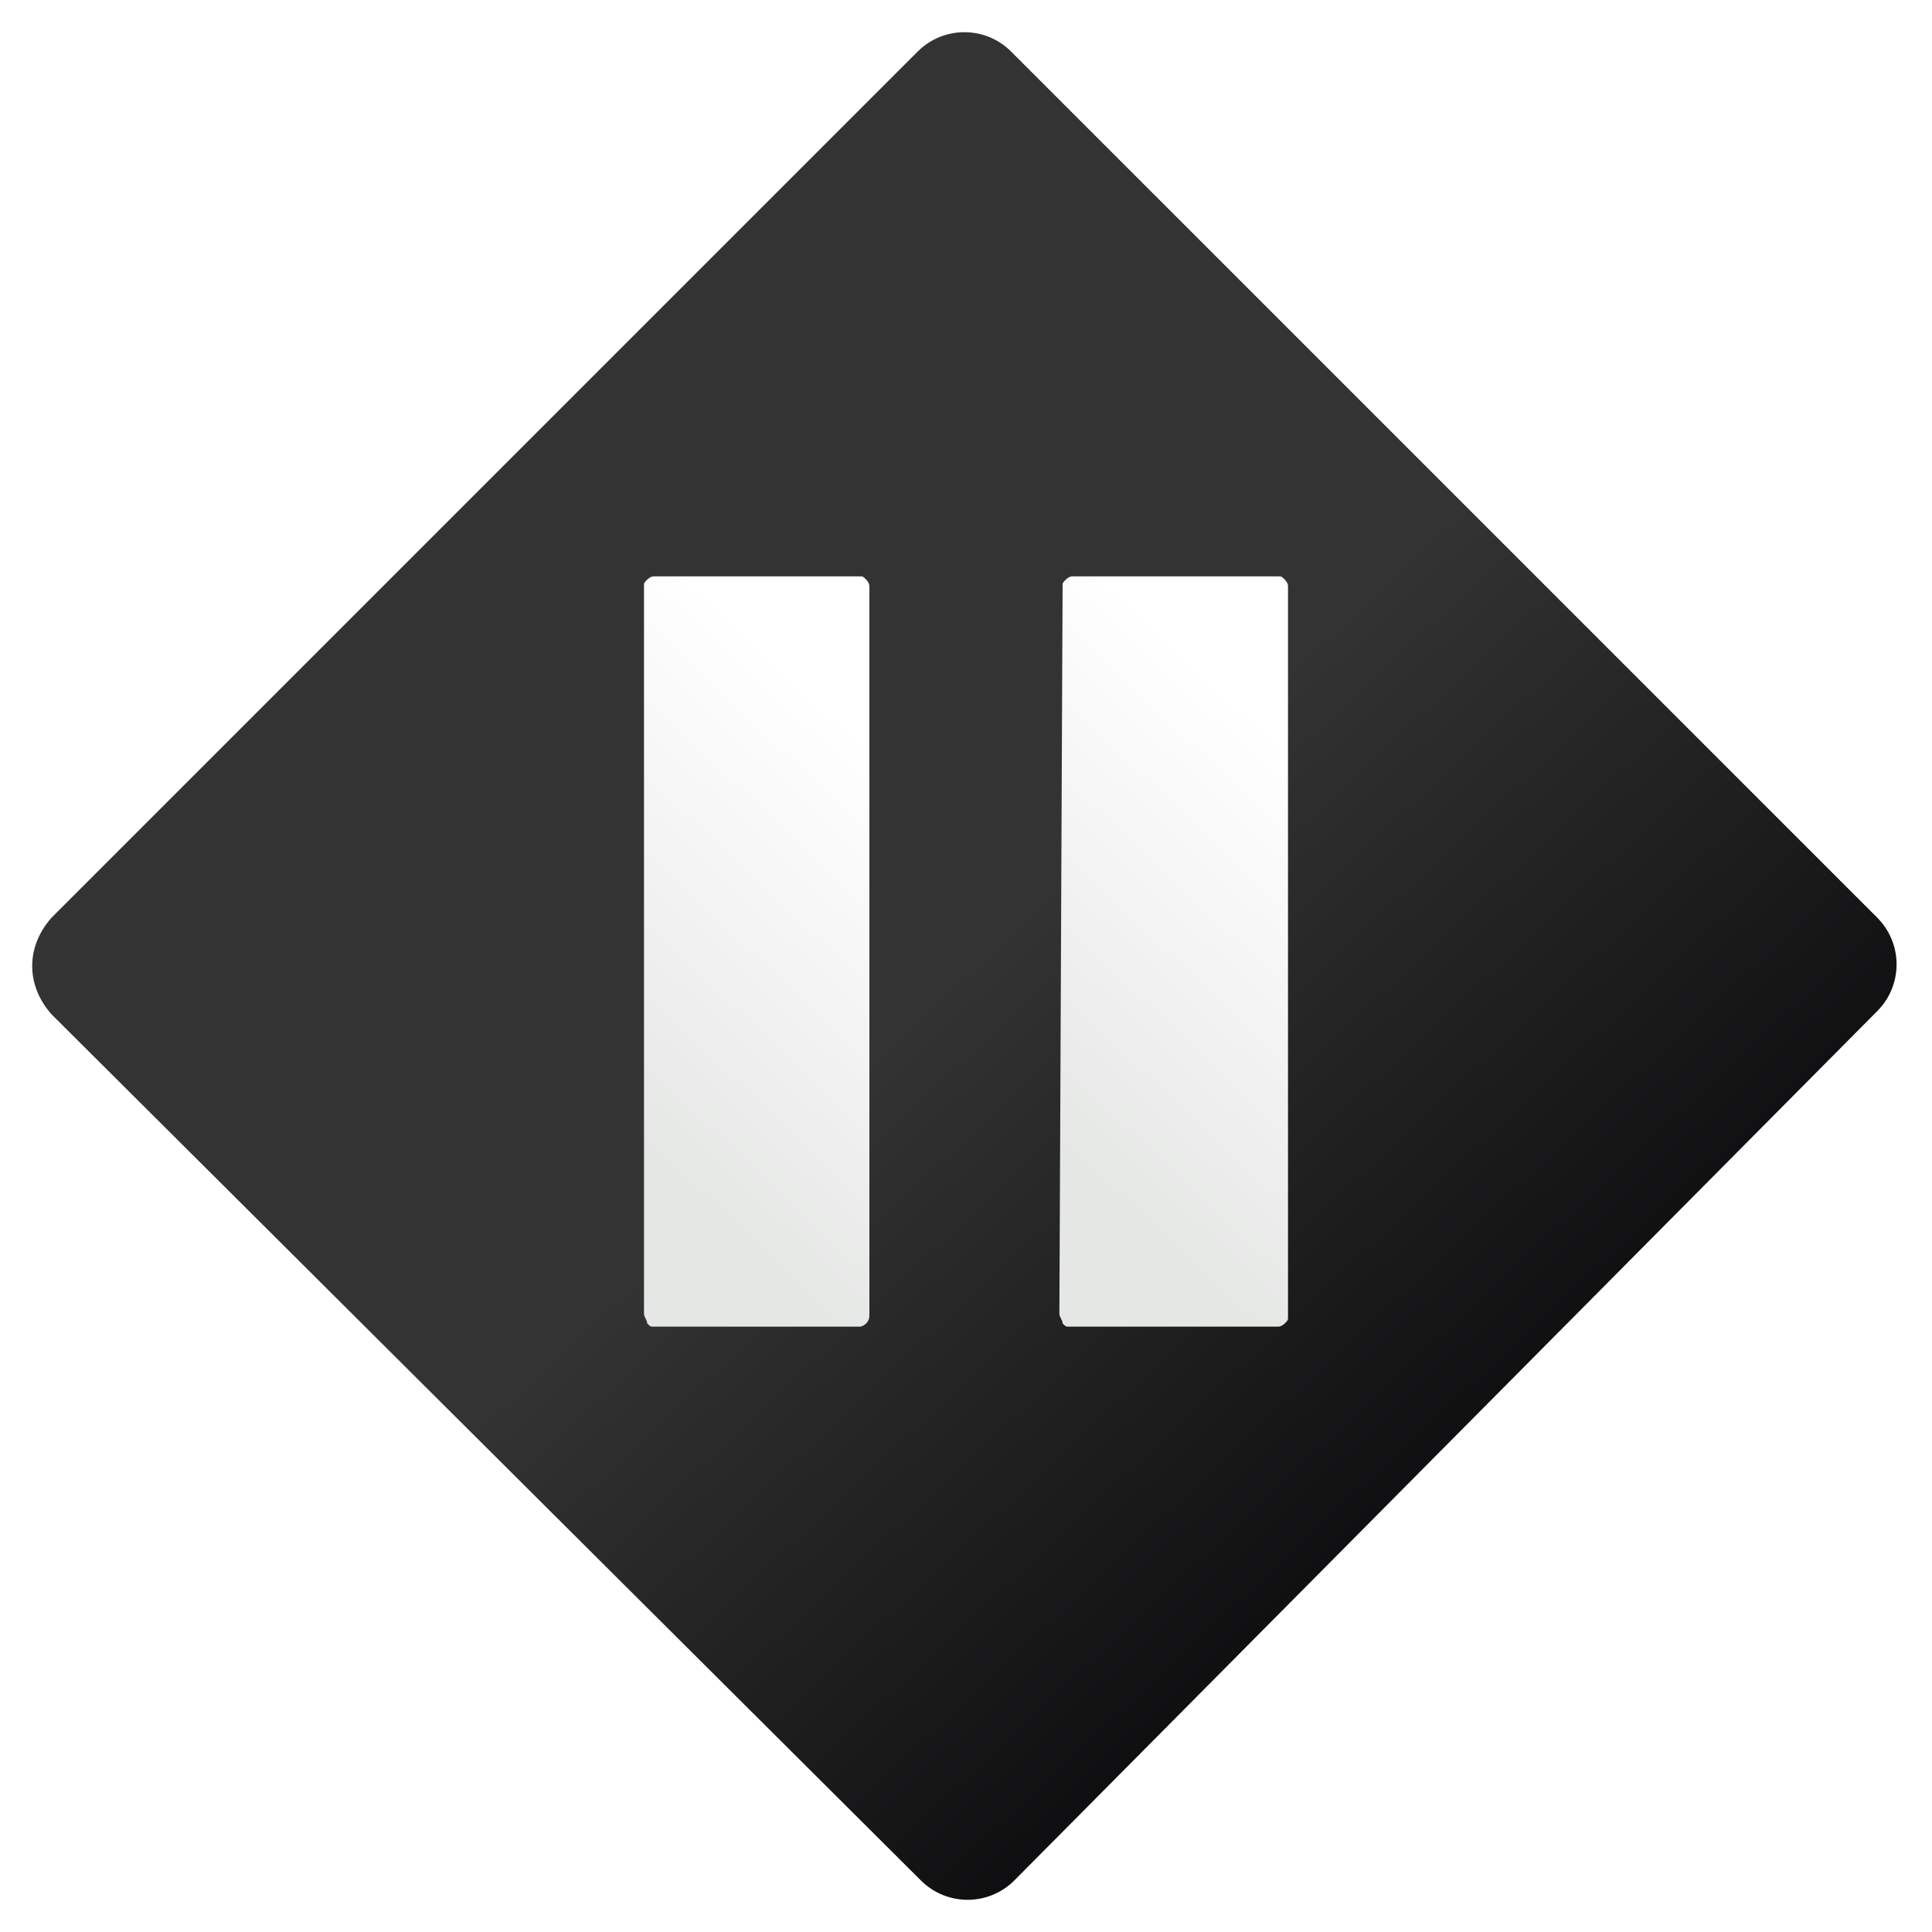
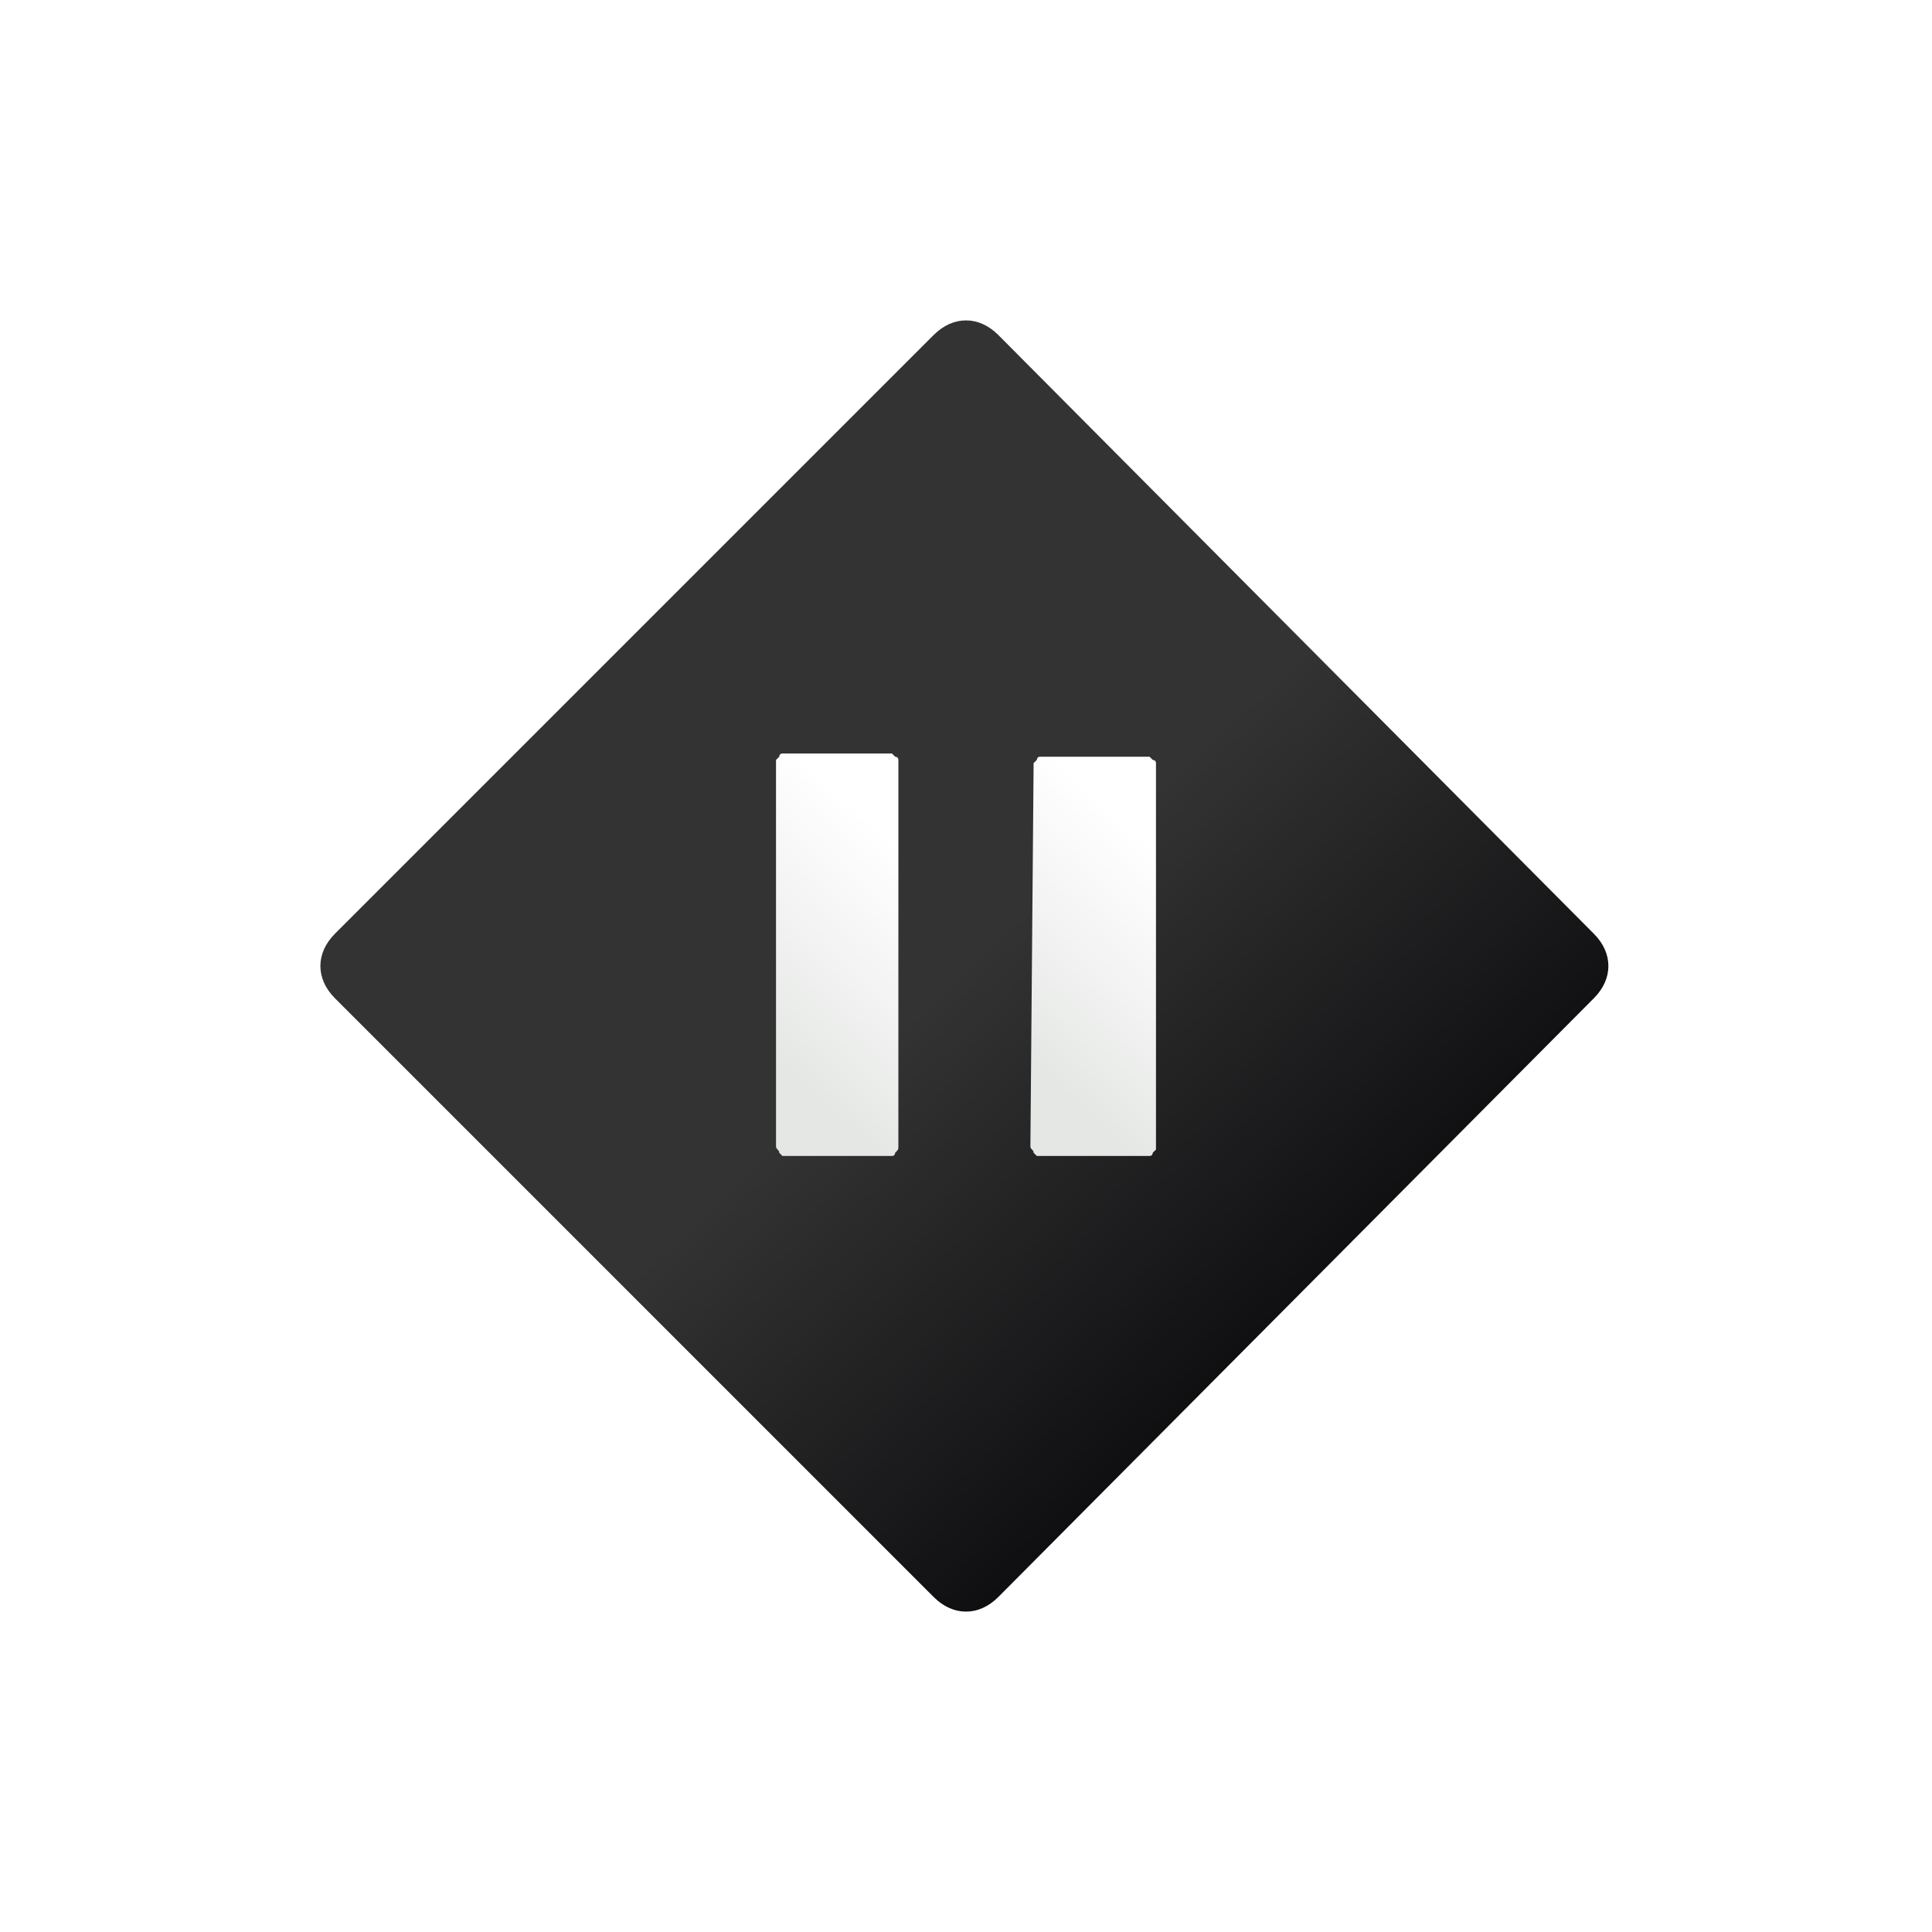
<svg xmlns="http://www.w3.org/2000/svg" version="1.1" id="Layer_1" x="0px" y="0px" viewBox="0 0 60 60" style="enable-background:new 0 0 60 60;" xml:space="preserve">
  <style type="text/css">
	.st0{fill-rule:evenodd;clip-rule:evenodd;fill:url(#SVGID_1_);}
	.st1{fill-rule:evenodd;clip-rule:evenodd;fill:url(#SVGID_2_);}
	.st2{fill-rule:evenodd;clip-rule:evenodd;fill:url(#SVGID_3_);}
</style>
  <g>
-     <linearGradient id="SVGID_1_" gradientUnits="userSpaceOnUse" x1="49.602" y1="10.979" x2="10.395" y2="53.024" gradientTransform="matrix(1 0 0 -1 0 62)">
+     <linearGradient id="SVGID_1_" gradientUnits="userSpaceOnUse" x1="43.485" y1="-222.514" x2="16.445" y2="-193.518" gradientTransform="matrix(1 0 0 -1 0 -178)">
      <stop offset="0" style="stop-color:#030305" />
      <stop offset="0.5" style="stop-color:#343334" />
      <stop offset="1" style="stop-color:#343334" />
    </linearGradient>
-     <path class="st0" d="M1.6,28.5L28.5,1.6c0.8-0.8,2.1-0.8,2.9,0l26.9,26.9c0.8,0.8,0.8,2.1,0,2.9L31.5,58.4c-0.8,0.8-2.1,0.8-2.9,0   L1.6,31.5C0.8,30.6,0.8,29.4,1.6,28.5z" />
+     <path class="st0" d="M10.4,29L29,10.4c0.6-0.6,1.4-0.6,2,0L49.5,29c0.6,0.6,0.6,1.4,0,2L31,49.6c-0.6,0.6-1.4,0.6-2,0L10.4,31   C9.8,30.4,9.8,29.6,10.4,29z" />
    <g>
-       <linearGradient id="SVGID_2_" gradientUnits="userSpaceOnUse" x1="18.766" y1="27.43" x2="28.325" y2="37.592" gradientTransform="matrix(1 0 0 -1 0 62)">
-         <stop offset="0" style="stop-color:#E5E7E5" />
-         <stop offset="1" style="stop-color:#FFFFFF" />
-       </linearGradient>
-       <path class="st1" d="M20,40.8L20,40.8L20,40.8L20,40.8L20,40.8L20,40.8L20,40.8L20,40.8L20,40.8L20,40.8c0,0.1,0.1,0.2,0.1,0.3    l0,0l0,0l0,0c0.1,0.1,0.1,0.1,0.2,0.1l0,0l0,0l0,0l0,0l0,0l0,0l0,0l0,0l0,0h6.4l0,0l0,0l0,0l0,0l0,0l0,0l0,0l0,0l0,0    c0.1,0,0.2-0.1,0.2-0.1l0,0l0,0l0,0C27,41,27,40.9,27,40.8l0,0l0,0l0,0l0,0l0,0l0,0l0,0l0,0l0,0V18.2l0,0l0,0l0,0l0,0l0,0l0,0l0,0    l0,0l0,0c0-0.1-0.1-0.2-0.1-0.2l0,0l0,0l0,0c-0.1-0.1-0.1-0.1-0.2-0.1l0,0l0,0l0,0l0,0l0,0l0,0l0,0l0,0l0,0h-6.4l0,0l0,0l0,0l0,0    l0,0l0,0l0,0l0,0l0,0c-0.1,0-0.2,0.1-0.2,0.1l0,0l0,0l0,0c-0.1,0.1-0.1,0.1-0.1,0.2l0,0l0,0l0,0l0,0l0,0l0,0l0,0l0,0l0,0    C20,18.2,20,40.8,20,40.8z" />
-     </g>
-     <g>
-       <linearGradient id="SVGID_3_" gradientUnits="userSpaceOnUse" x1="31.71" y1="27.412" x2="41.269" y2="37.575" gradientTransform="matrix(1 0 0 -1 0 62)">
-         <stop offset="0" style="stop-color:#E5E7E5" />
-         <stop offset="1" style="stop-color:#FFFFFF" />
-       </linearGradient>
-       <path class="st2" d="M32.9,40.8L32.9,40.8L32.9,40.8L32.9,40.8L32.9,40.8L32.9,40.8L32.9,40.8L32.9,40.8L32.9,40.8L32.9,40.8    c0,0.1,0.1,0.2,0.1,0.3l0,0l0,0l0,0c0.1,0.1,0.1,0.1,0.2,0.1l0,0l0,0l0,0l0,0l0,0l0,0l0,0l0,0l0,0h6.5l0,0l0,0l0,0l0,0l0,0l0,0    l0,0l0,0l0,0c0.1,0,0.2-0.1,0.2-0.1l0,0l0,0l0,0c0.1-0.1,0.1-0.1,0.1-0.2l0,0l0,0l0,0l0,0l0,0l0,0l0,0l0,0l0,0V18.2l0,0l0,0l0,0    l0,0l0,0l0,0l0,0l0,0l0,0c0-0.1-0.1-0.2-0.1-0.2l0,0l0,0l0,0c-0.1-0.1-0.1-0.1-0.2-0.1l0,0l0,0l0,0l0,0l0,0l0,0l0,0l0,0l0,0h-6.4    l0,0l0,0l0,0l0,0l0,0l0,0l0,0l0,0l0,0c-0.1,0-0.2,0.1-0.2,0.1l0,0l0,0l0,0C33,18.1,33,18.1,33,18.2l0,0l0,0l0,0l0,0l0,0l0,0l0,0    l0,0l0,0L32.9,40.8L32.9,40.8z" />
+       <g>
+         <linearGradient id="SVGID_2_" gradientUnits="userSpaceOnUse" x1="23.464" y1="-210.371" x2="28.553" y2="-204.961" gradientTransform="matrix(1 0 0 -1 0 -178)">
+           <stop offset="0" style="stop-color:#E5E7E5" />
+           <stop offset="1" style="stop-color:#FFFFFF" />
+         </linearGradient>
+         <path class="st1" d="M24.1,35.6L24.1,35.6L24.1,35.6L24.1,35.6L24.1,35.6L24.1,35.6L24.1,35.6L24.1,35.6L24.1,35.6L24.1,35.6     c0,0.1,0.1,0.1,0.1,0.2l0,0l0,0l0,0c0.1,0.1,0.1,0.1,0.1,0.1l0,0l0,0l0,0l0,0l0,0l0,0l0,0l0,0l0,0h3.4l0,0l0,0l0,0l0,0l0,0l0,0     l0,0l0,0l0,0c0.1,0,0.1-0.1,0.1-0.1l0,0l0,0l0,0c0.1-0.1,0.1-0.1,0.1-0.2l0,0l0,0l0,0l0,0l0,0l0,0l0,0l0,0l0,0v-12l0,0l0,0l0,0     l0,0l0,0l0,0l0,0l0,0l0,0c0-0.1-0.1-0.1-0.1-0.1l0,0l0,0l0,0c-0.1-0.1-0.1-0.1-0.1-0.1l0,0l0,0l0,0l0,0l0,0l0,0l0,0l0,0l0,0h-3.4     l0,0l0,0l0,0l0,0l0,0l0,0l0,0l0,0l0,0c-0.1,0-0.1,0.1-0.1,0.1l0,0l0,0l0,0c-0.1,0.1-0.1,0.1-0.1,0.1l0,0l0,0l0,0l0,0l0,0l0,0l0,0     l0,0l0,0V35.6z" />
+       </g>
+       <g>
+         <linearGradient id="SVGID_3_" gradientUnits="userSpaceOnUse" x1="31.38" y1="-210.404" x2="36.469" y2="-204.994" gradientTransform="matrix(1 0 0 -1 0 -178)">
+           <stop offset="0" style="stop-color:#E5E7E5" />
+           <stop offset="1" style="stop-color:#FFFFFF" />
+         </linearGradient>
+         <path class="st2" d="M32,35.6L32,35.6L32,35.6L32,35.6L32,35.6L32,35.6L32,35.6L32,35.6L32,35.6L32,35.6c0,0.1,0.1,0.1,0.1,0.2     l0,0l0,0l0,0c0.1,0.1,0.1,0.1,0.1,0.1l0,0l0,0l0,0l0,0l0,0l0,0l0,0l0,0l0,0h3.5l0,0l0,0l0,0l0,0l0,0l0,0l0,0l0,0l0,0     c0.1,0,0.1-0.1,0.1-0.1l0,0l0,0l0,0c0.1-0.1,0.1-0.1,0.1-0.1l0,0l0,0l0,0l0,0l0,0l0,0l0,0l0,0l0,0v-12l0,0l0,0l0,0l0,0l0,0l0,0     l0,0l0,0l0,0c0-0.1-0.1-0.1-0.1-0.1l0,0l0,0l0,0c-0.1-0.1-0.1-0.1-0.1-0.1l0,0l0,0l0,0l0,0l0,0l0,0l0,0l0,0l0,0h-3.4l0,0l0,0l0,0     l0,0l0,0l0,0l0,0l0,0l0,0c-0.1,0-0.1,0.1-0.1,0.1l0,0l0,0l0,0c-0.1,0.1-0.1,0.1-0.1,0.1l0,0l0,0l0,0l0,0l0,0l0,0l0,0l0,0l0,0     L32,35.6L32,35.6z" />
+       </g>
    </g>
  </g>
</svg>
